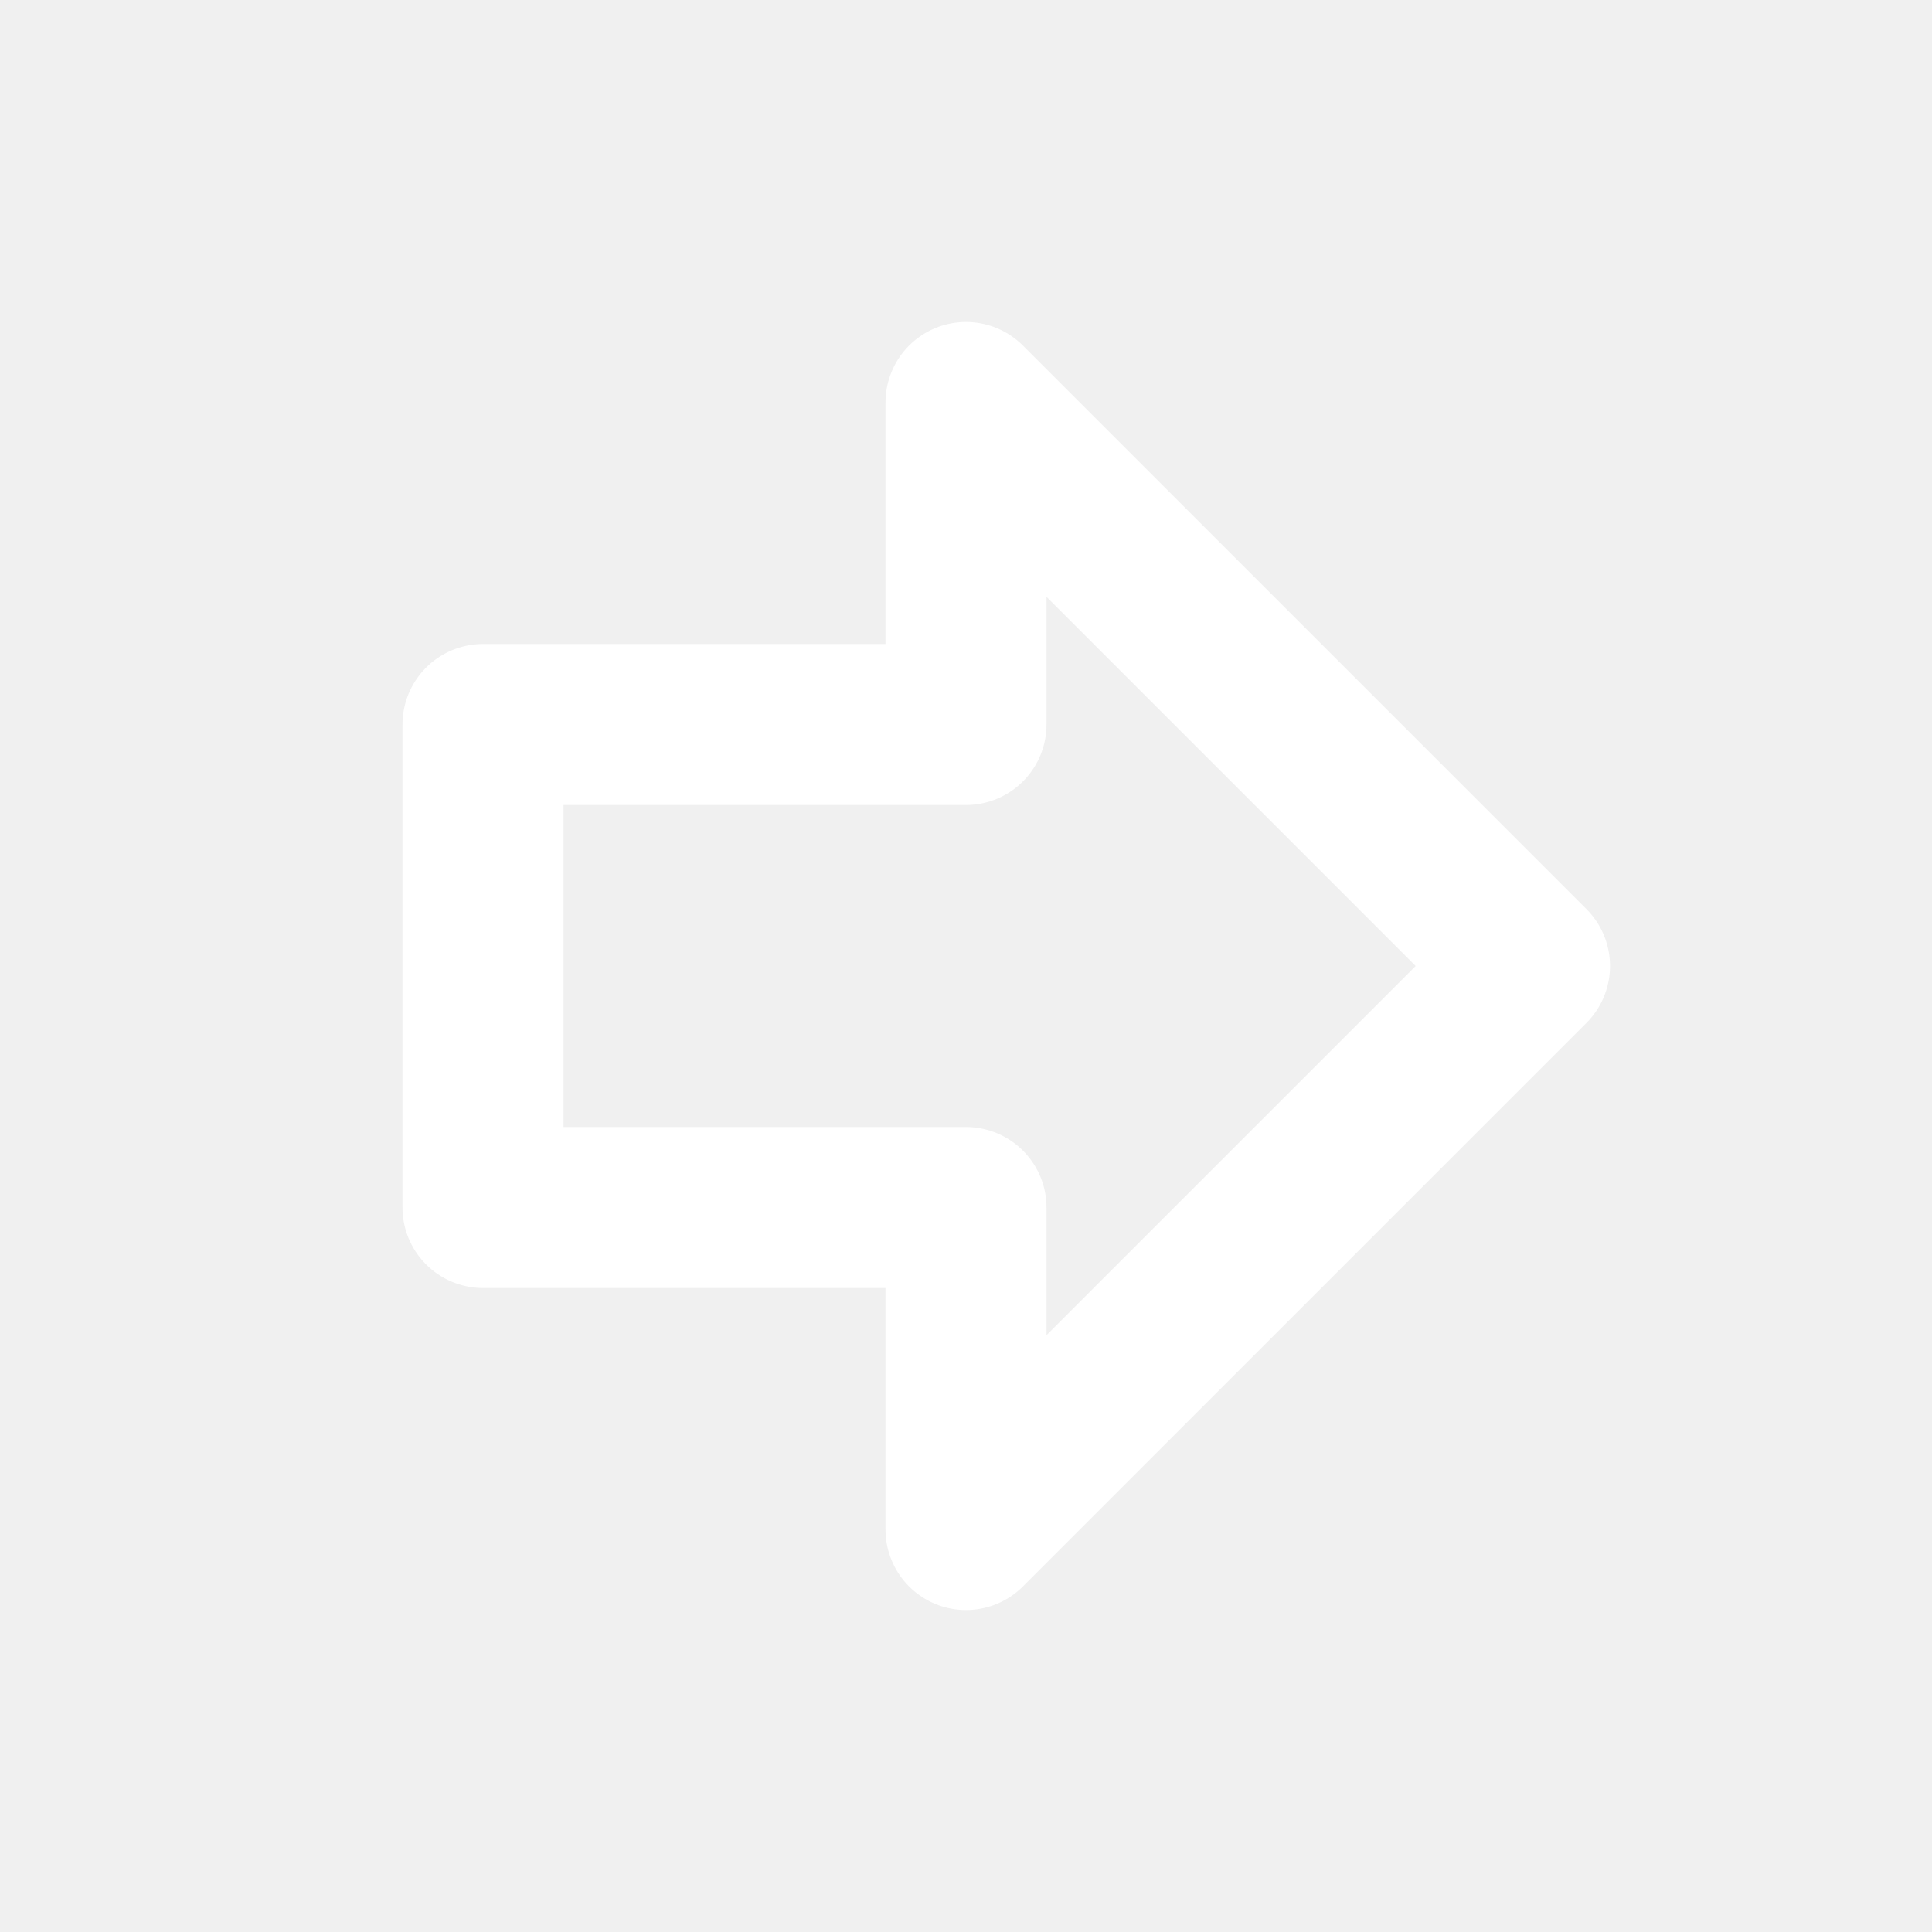
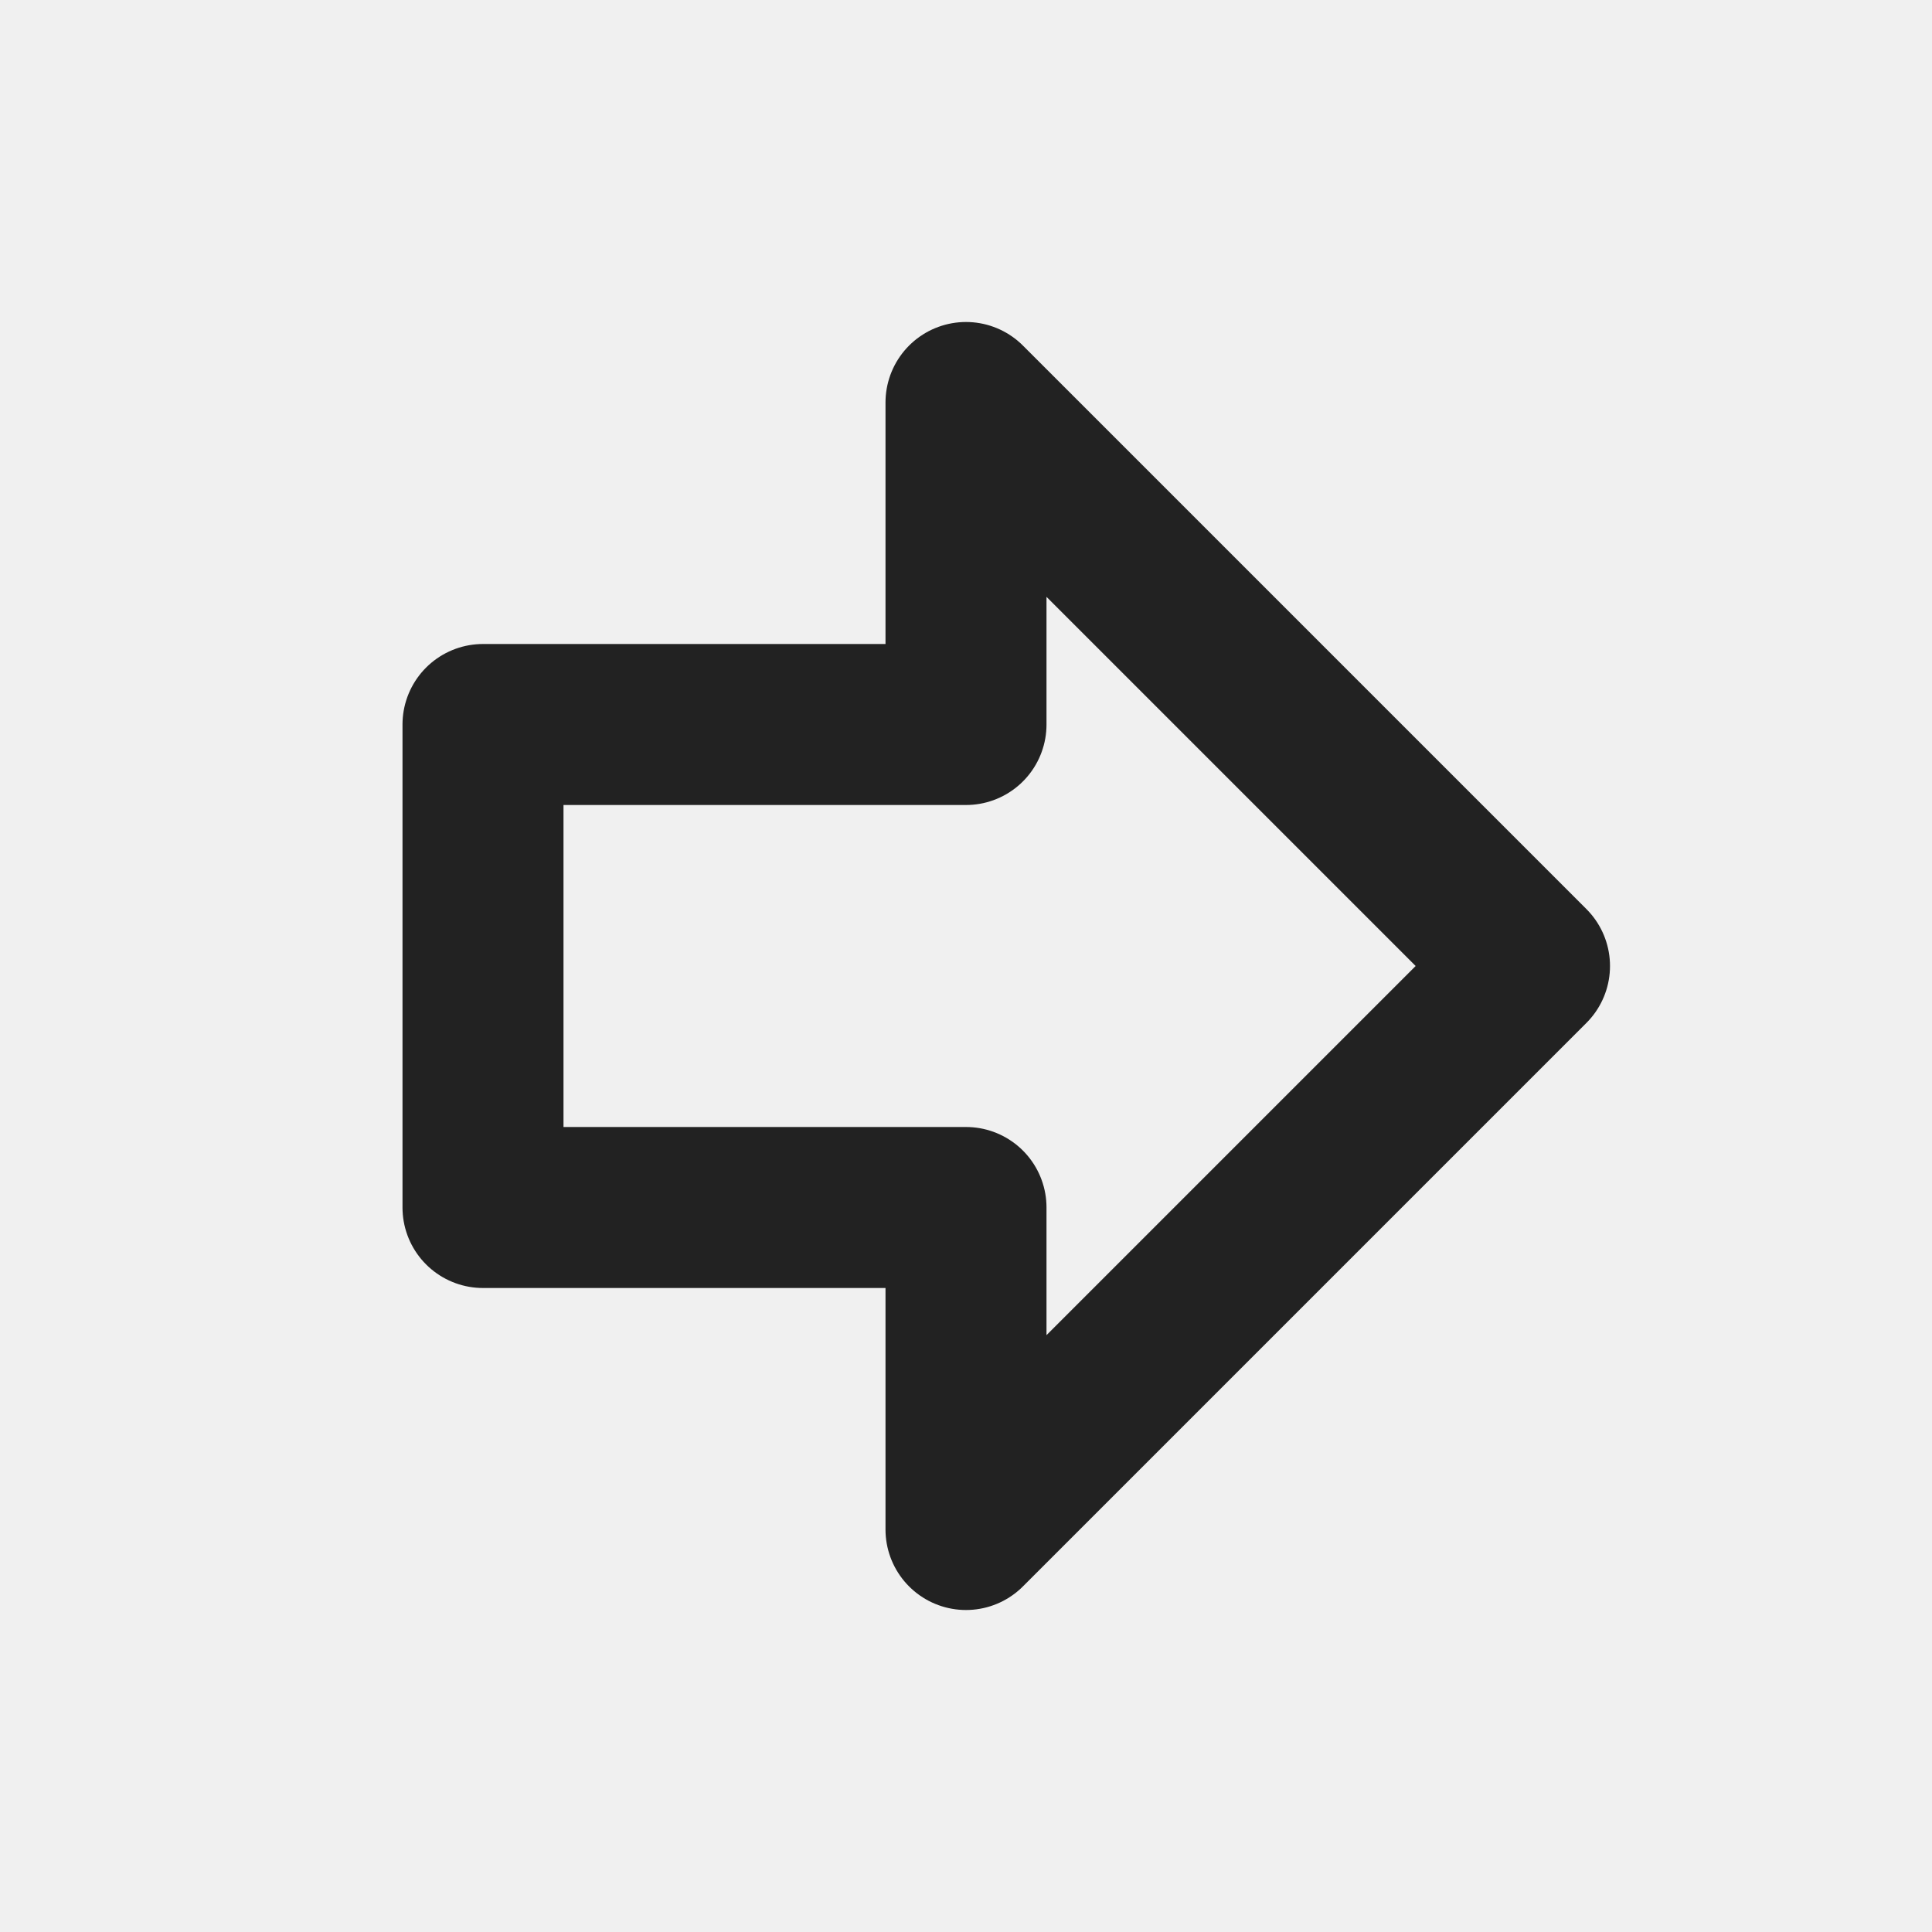
- <svg xmlns="http://www.w3.org/2000/svg" width="24" height="24" viewBox="0 0 24 24" fill="none" stroke="#FFF" stroke-width="2" stroke-linecap="round" stroke-linejoin="round" class="lucide lucide-arrow-big-right">
+ <svg xmlns="http://www.w3.org/2000/svg" width="24" height="24" viewBox="0 0 24 24" fill="none" stroke="#222" stroke-width="2" stroke-linecap="round" stroke-linejoin="round" class="lucide lucide-arrow-big-right">
  <path d="M6 9h6V5l7 7-7 7v-4H6V9z" />
</svg>
